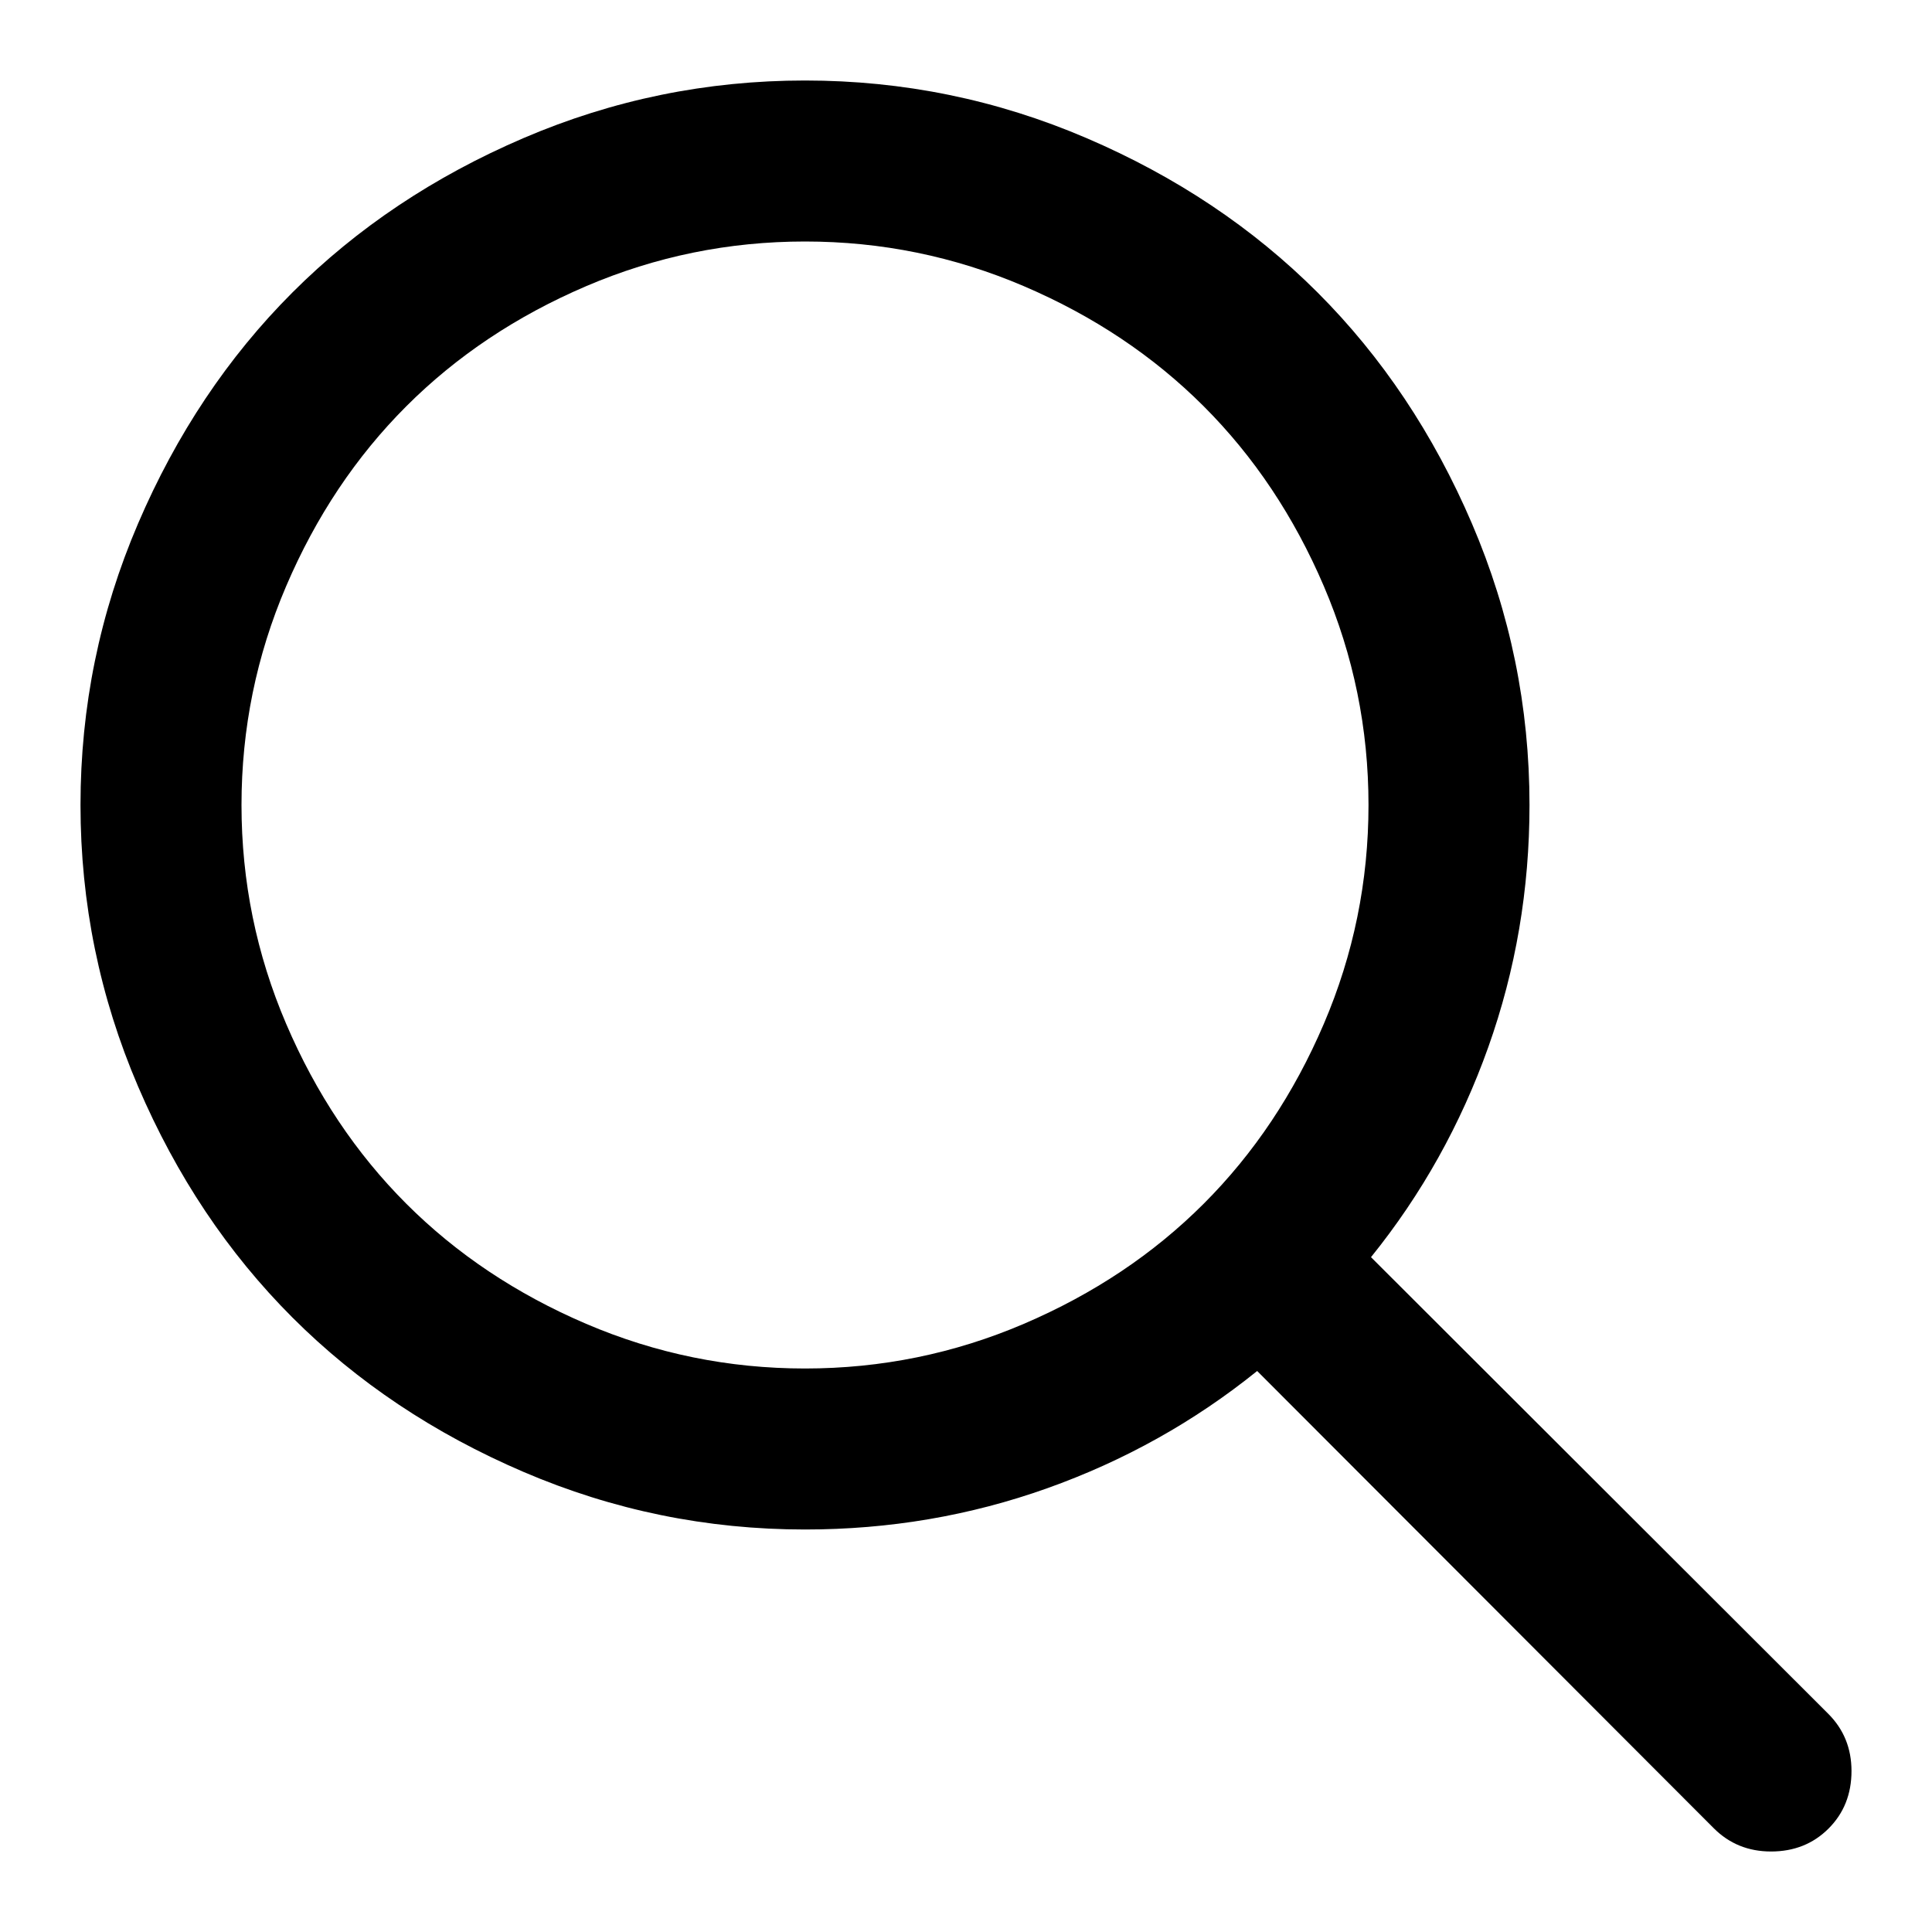
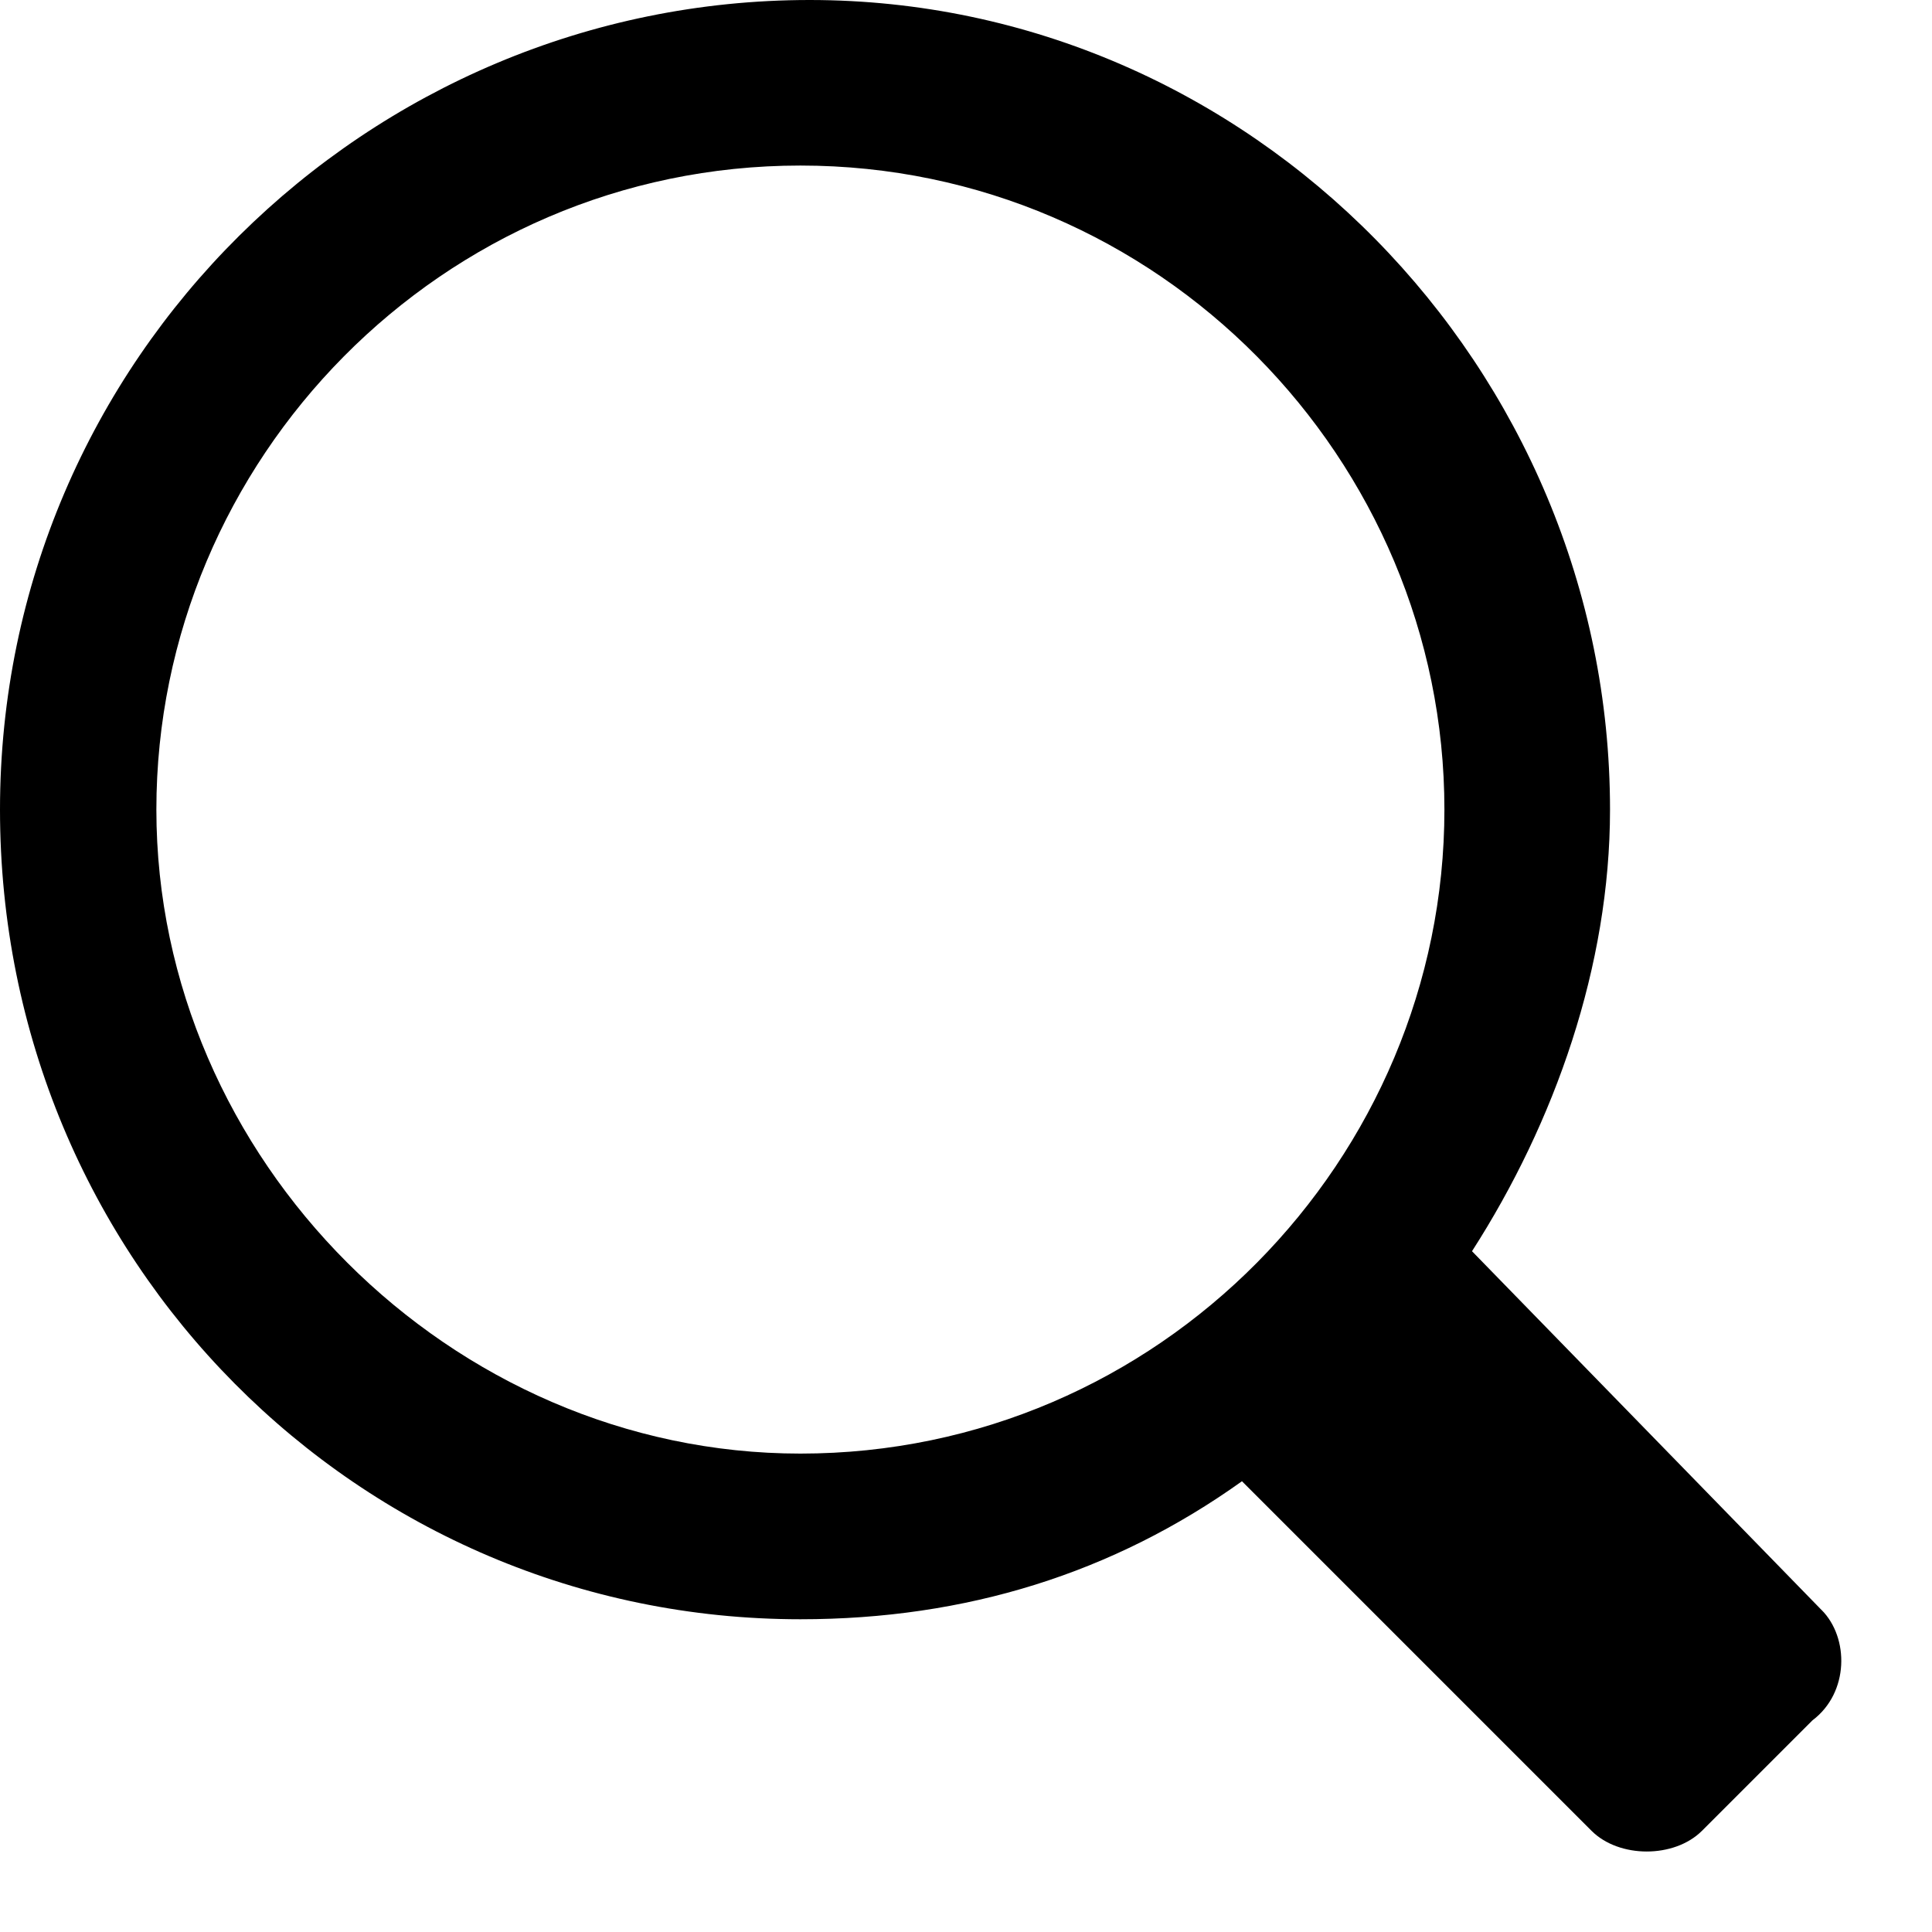
- <svg xmlns="http://www.w3.org/2000/svg" version="1.1" width="24" height="24" viewBox="0 0 24 24">
-   <path d="M10 1q1.828 0 3.496 0.715t2.871 1.918 1.918 2.871 0.715 3.496q0 1.57-0.512 3.008t-1.457 2.609l5.68 5.672q0.289 0.289 0.289 0.711 0 0.43-0.285 0.715t-0.715 0.285q-0.422 0-0.711-0.289l-5.672-5.68q-1.172 0.945-2.609 1.457t-3.008 0.512q-1.828 0-3.496-0.715t-2.871-1.918-1.918-2.871-0.715-3.496 0.715-3.496 1.918-2.871 2.871-1.918 3.496-0.715zM10 3q-1.422 0-2.719 0.555t-2.234 1.492-1.492 2.234-0.555 2.719 0.555 2.719 1.492 2.234 2.234 1.492 2.719 0.555 2.719-0.555 2.234-1.492 1.492-2.234 0.555-2.719-0.555-2.719-1.492-2.234-2.234-1.492-2.719-0.555z" />
+ <svg xmlns="http://www.w3.org/2000/svg" version="1.1" width="32" height="32" viewBox="0 0 32 32">
+   <path d="M30.171 26.667l-5.79-5.943c1.371-2.133 2.286-4.724 2.286-7.314 0-7.314-5.943-13.41-13.257-13.41s-13.41 5.943-13.41 13.41 5.943 13.41 13.257 13.41c2.743 0 5.181-0.762 7.314-2.286l5.79 5.79c0.457 0.457 1.371 0.457 1.829 0l1.829-1.829c0.61-0.457 0.61-1.371 0.152-1.829zM13.257 24.076c-5.79 0-10.667-4.876-10.667-10.667s4.724-10.667 10.667-10.667 10.667 4.876 10.667 10.667-4.724 10.667-10.667 10.667z" />
</svg>
